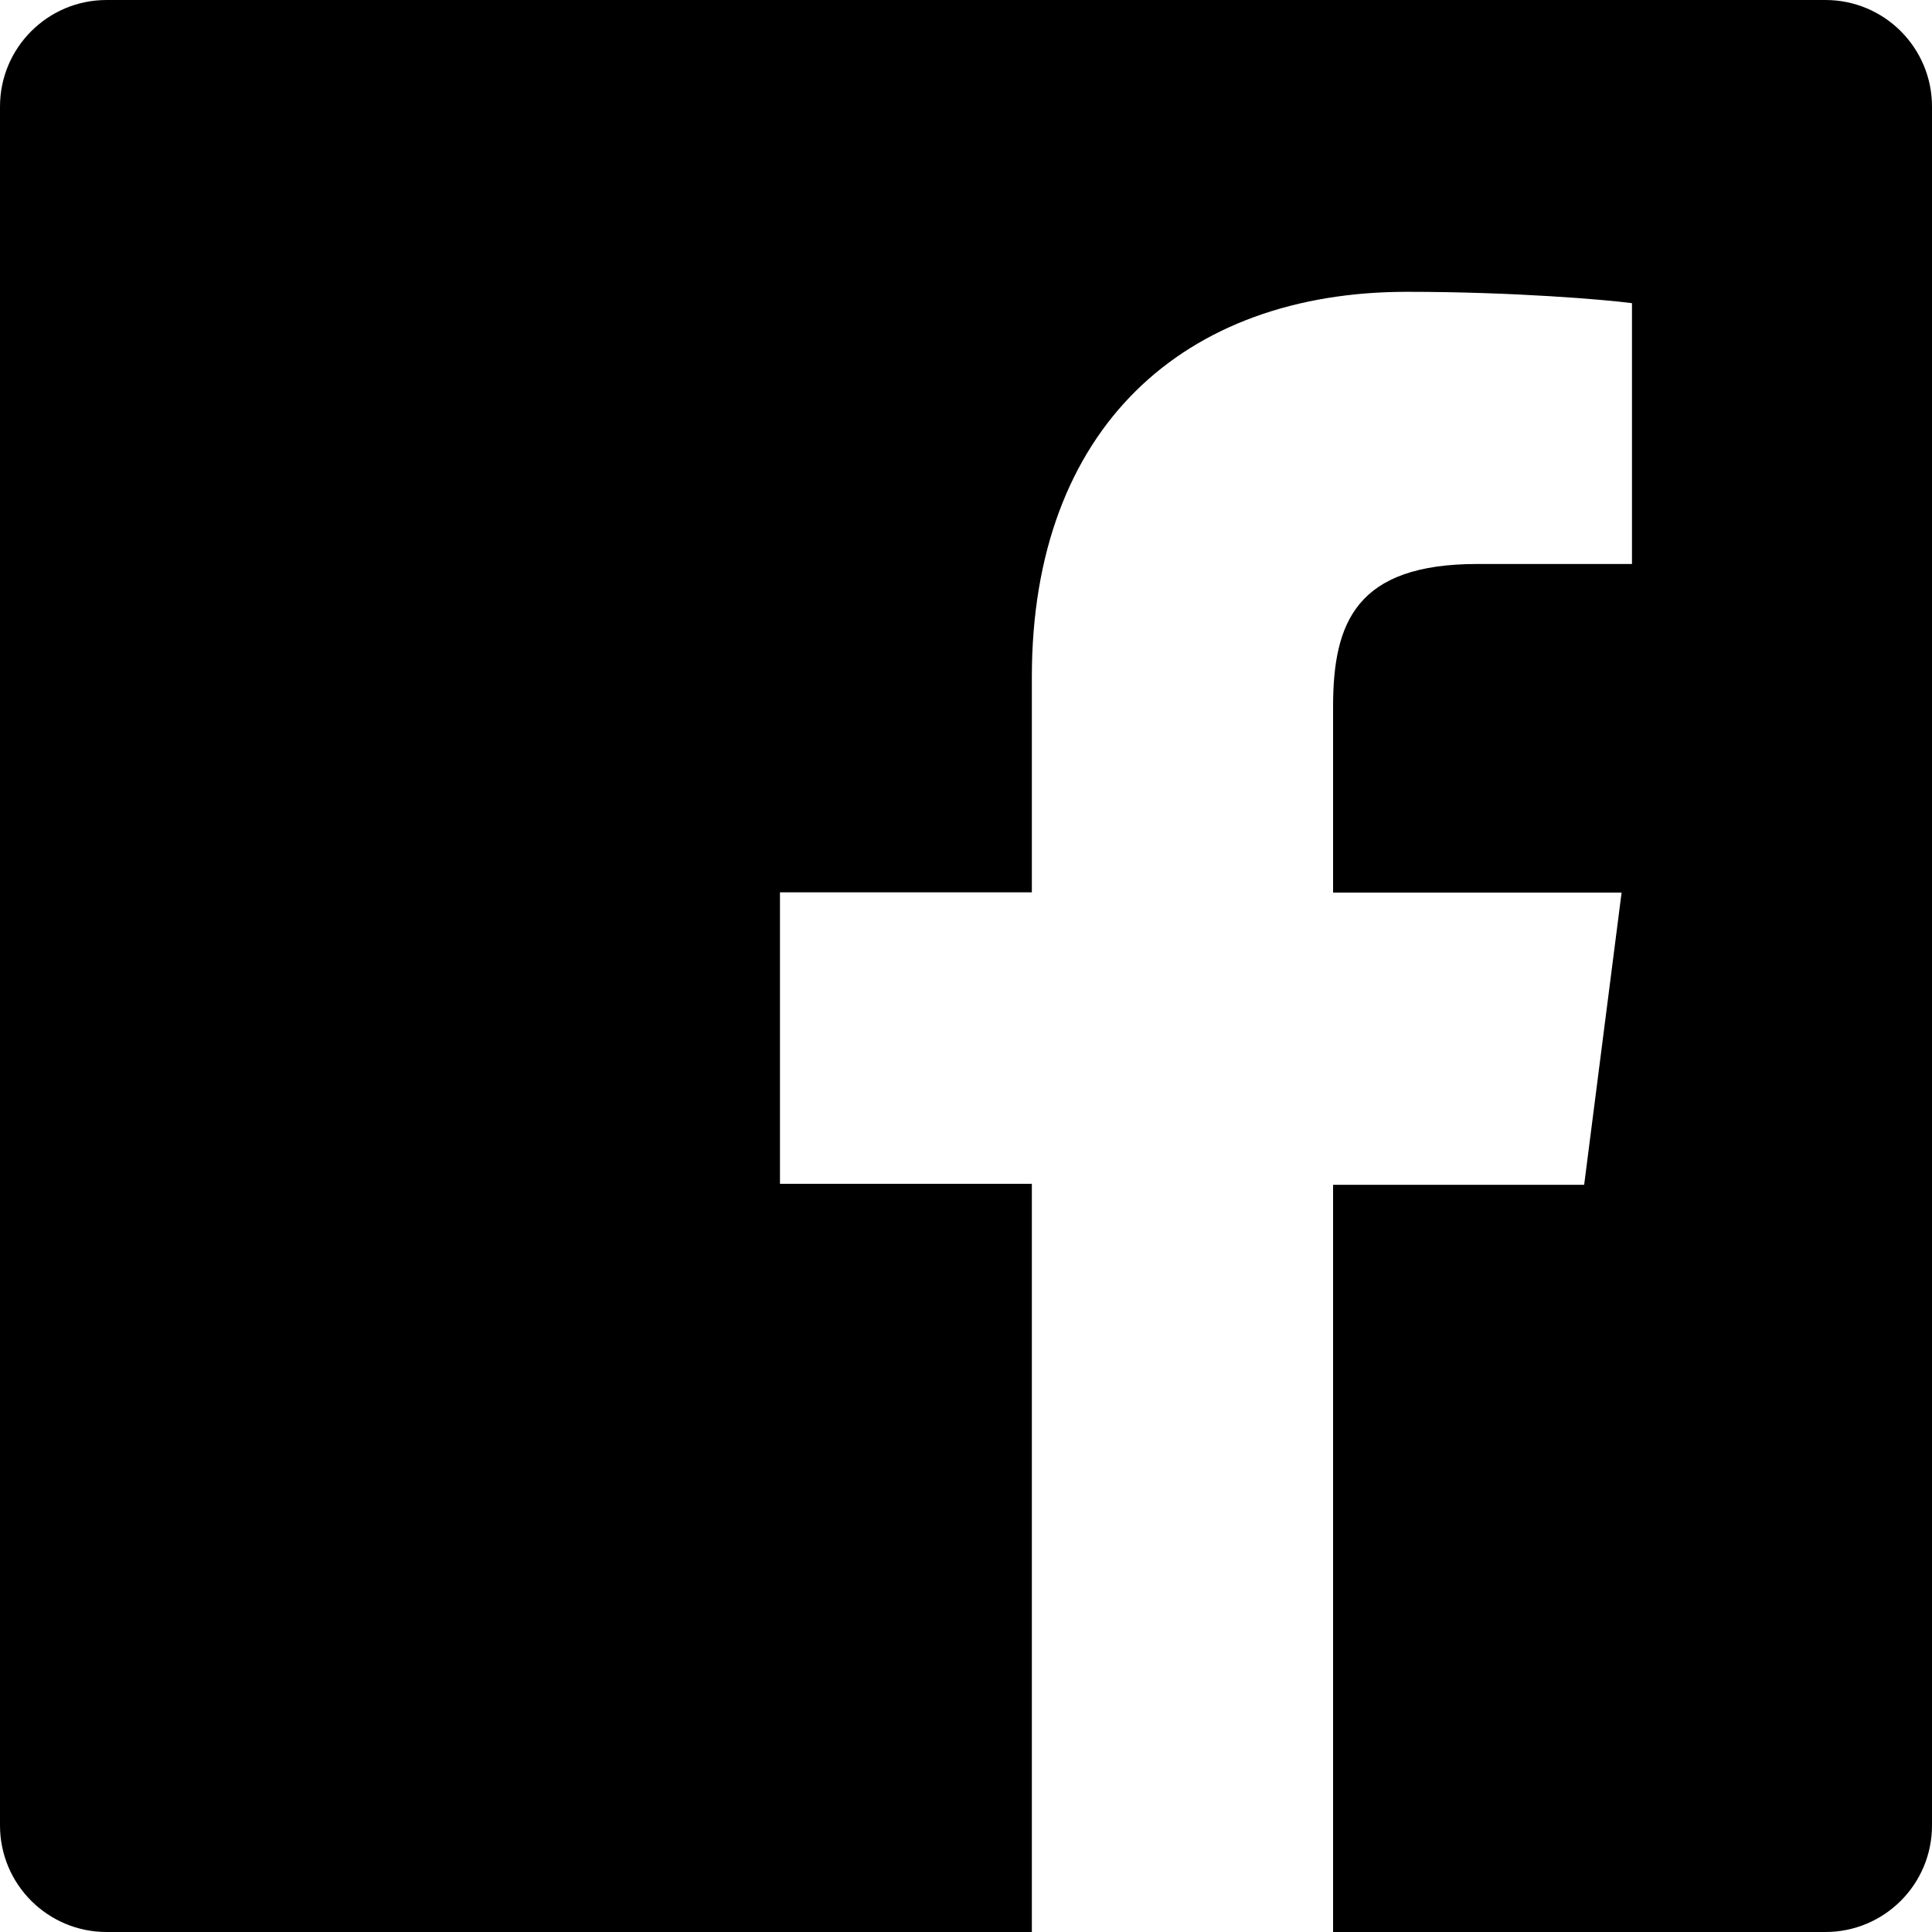
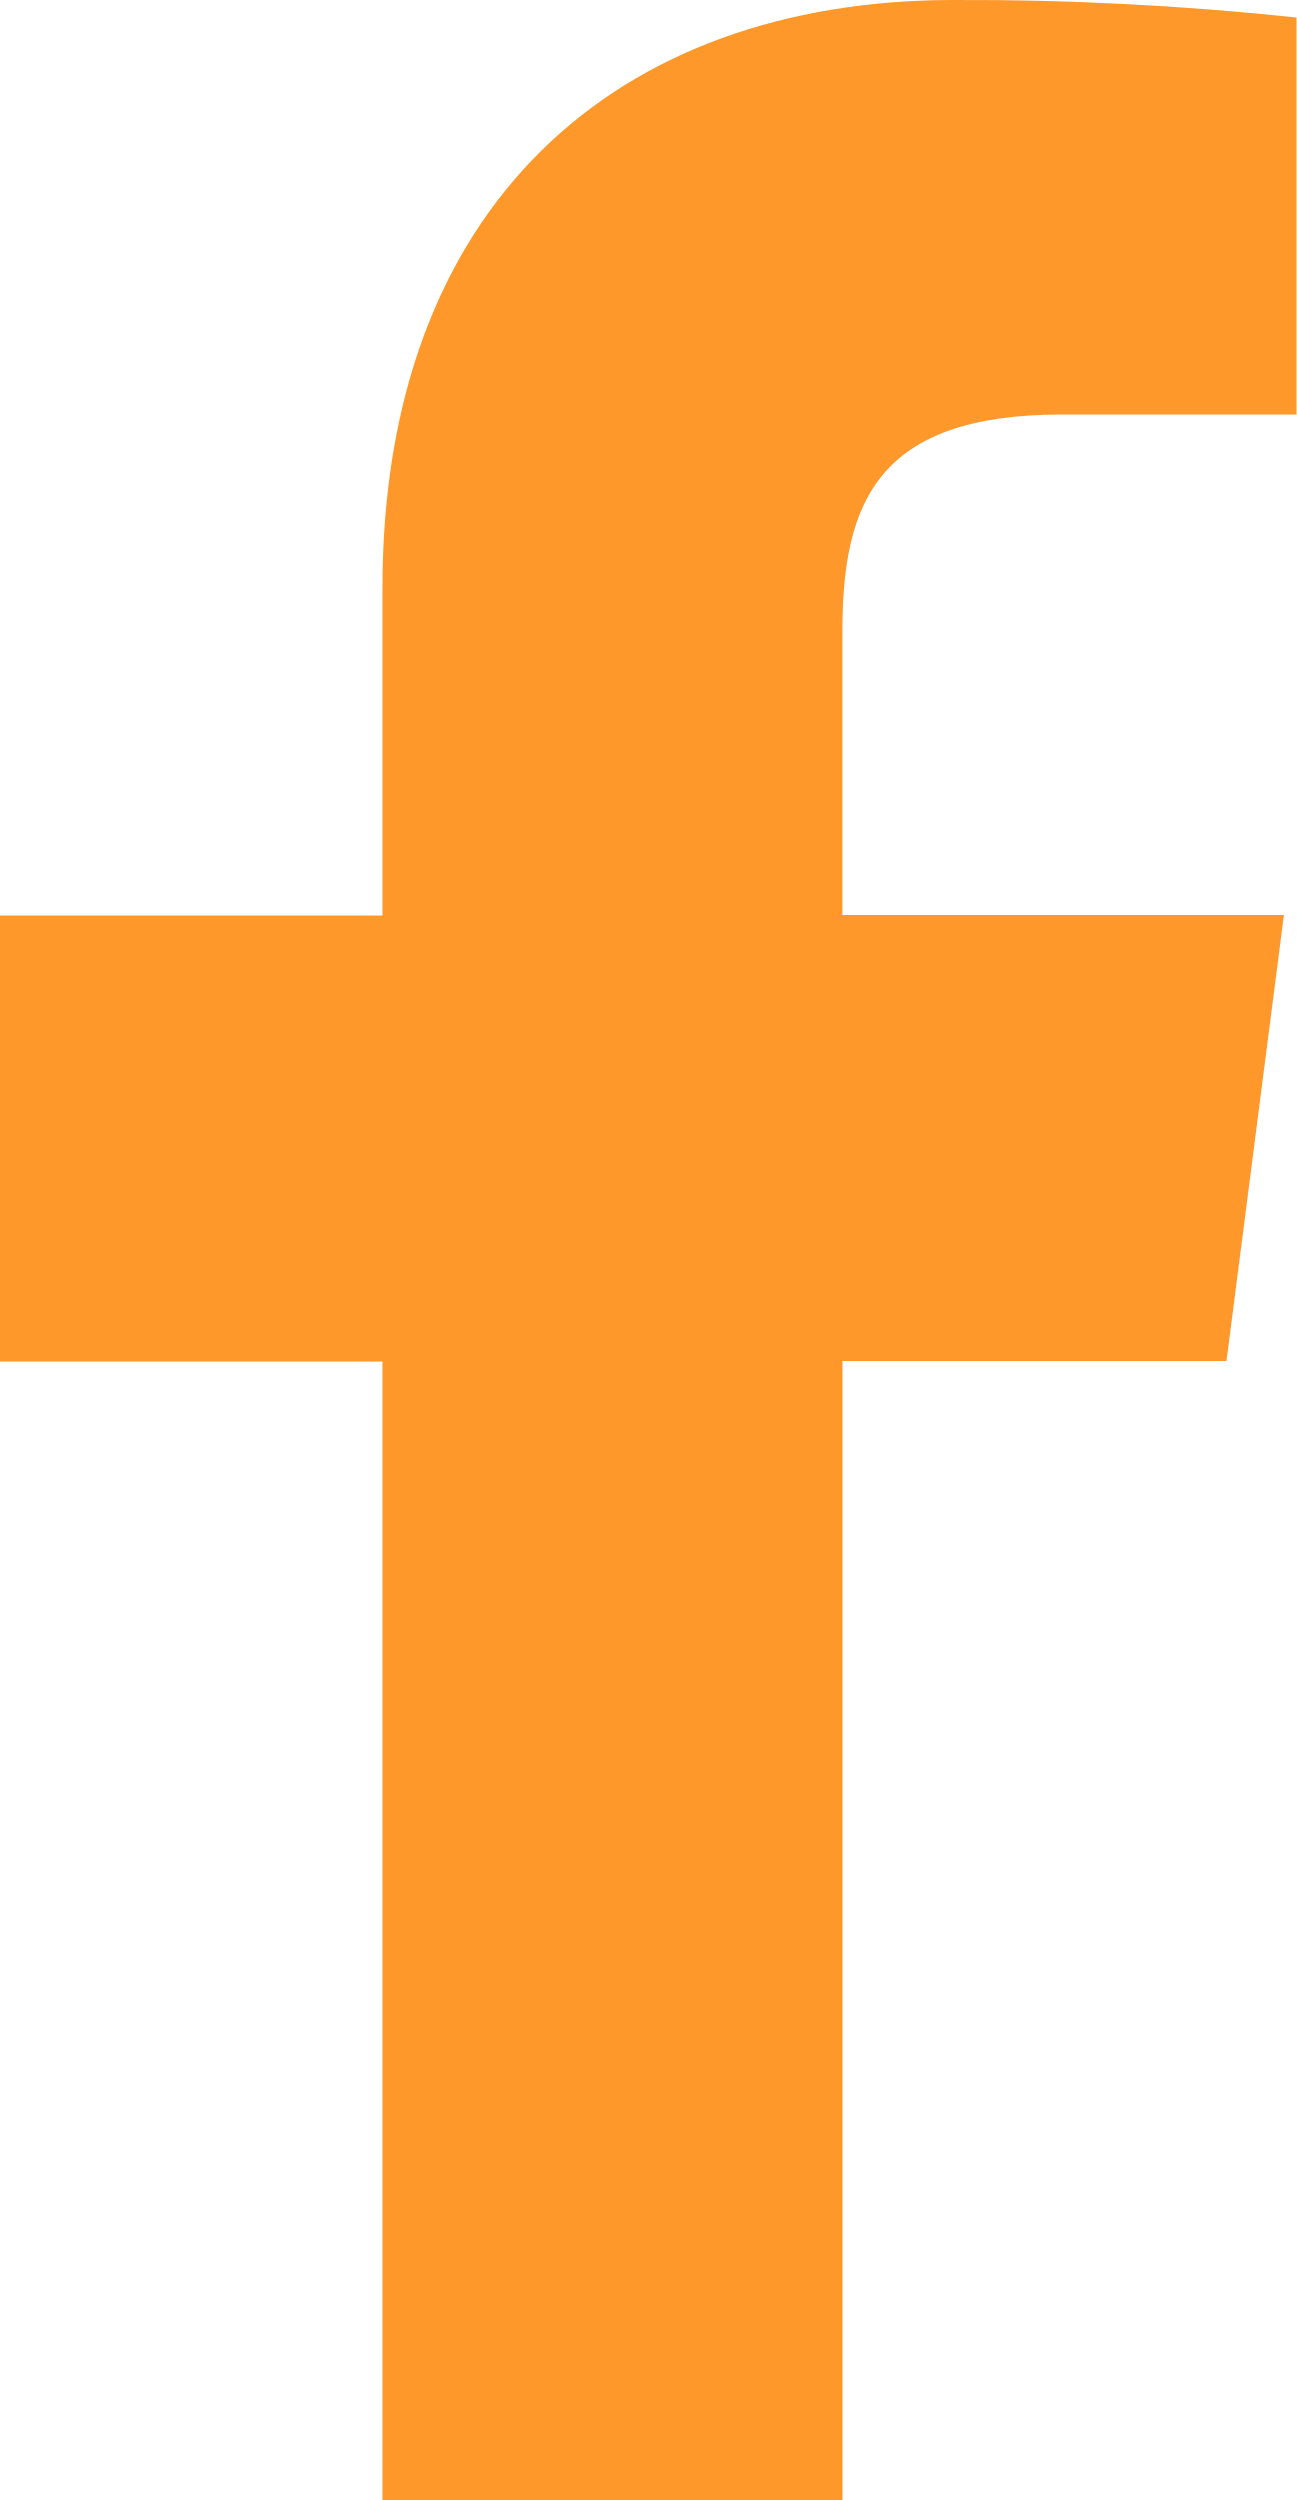
- <svg xmlns="http://www.w3.org/2000/svg" role="img" viewBox="0 0 24 24">
-   <path d="M22.676 0H1.324C.593 0 0 .593 0 1.324v21.352C0 23.408.593 24 1.324 24h11.494v-9.294H9.689v-3.621h3.129V8.41c0-3.099 1.894-4.785 4.659-4.785 1.325 0 2.464.097 2.796.141v3.24h-1.921c-1.5 0-1.792.721-1.792 1.771v2.311h3.584l-.465 3.63H16.56V24h6.115c.733 0 1.325-.592 1.325-1.324V1.324C24 .593 23.408 0 22.676 0" />
+ <svg xmlns="http://www.w3.org/2000/svg" width="18.06" height="34.825" viewBox="0 0 18.06 34.825">
+   <path id="Path_10" data-name="Path 10" d="M132.036,34.82V18.953h5.349l.8-6.213h-6.15V8.784c0-1.8.495-3.016,3.058-3.016h3.267V.238a43.6,43.6,0,0,0-4.771-.244c-4.729,0-7.961,2.884-7.961,8.184v4.569H120.3V18.96h5.328V34.82Z" transform="translate(-120.3 0.006)" fill="#fe982a" />
</svg>
